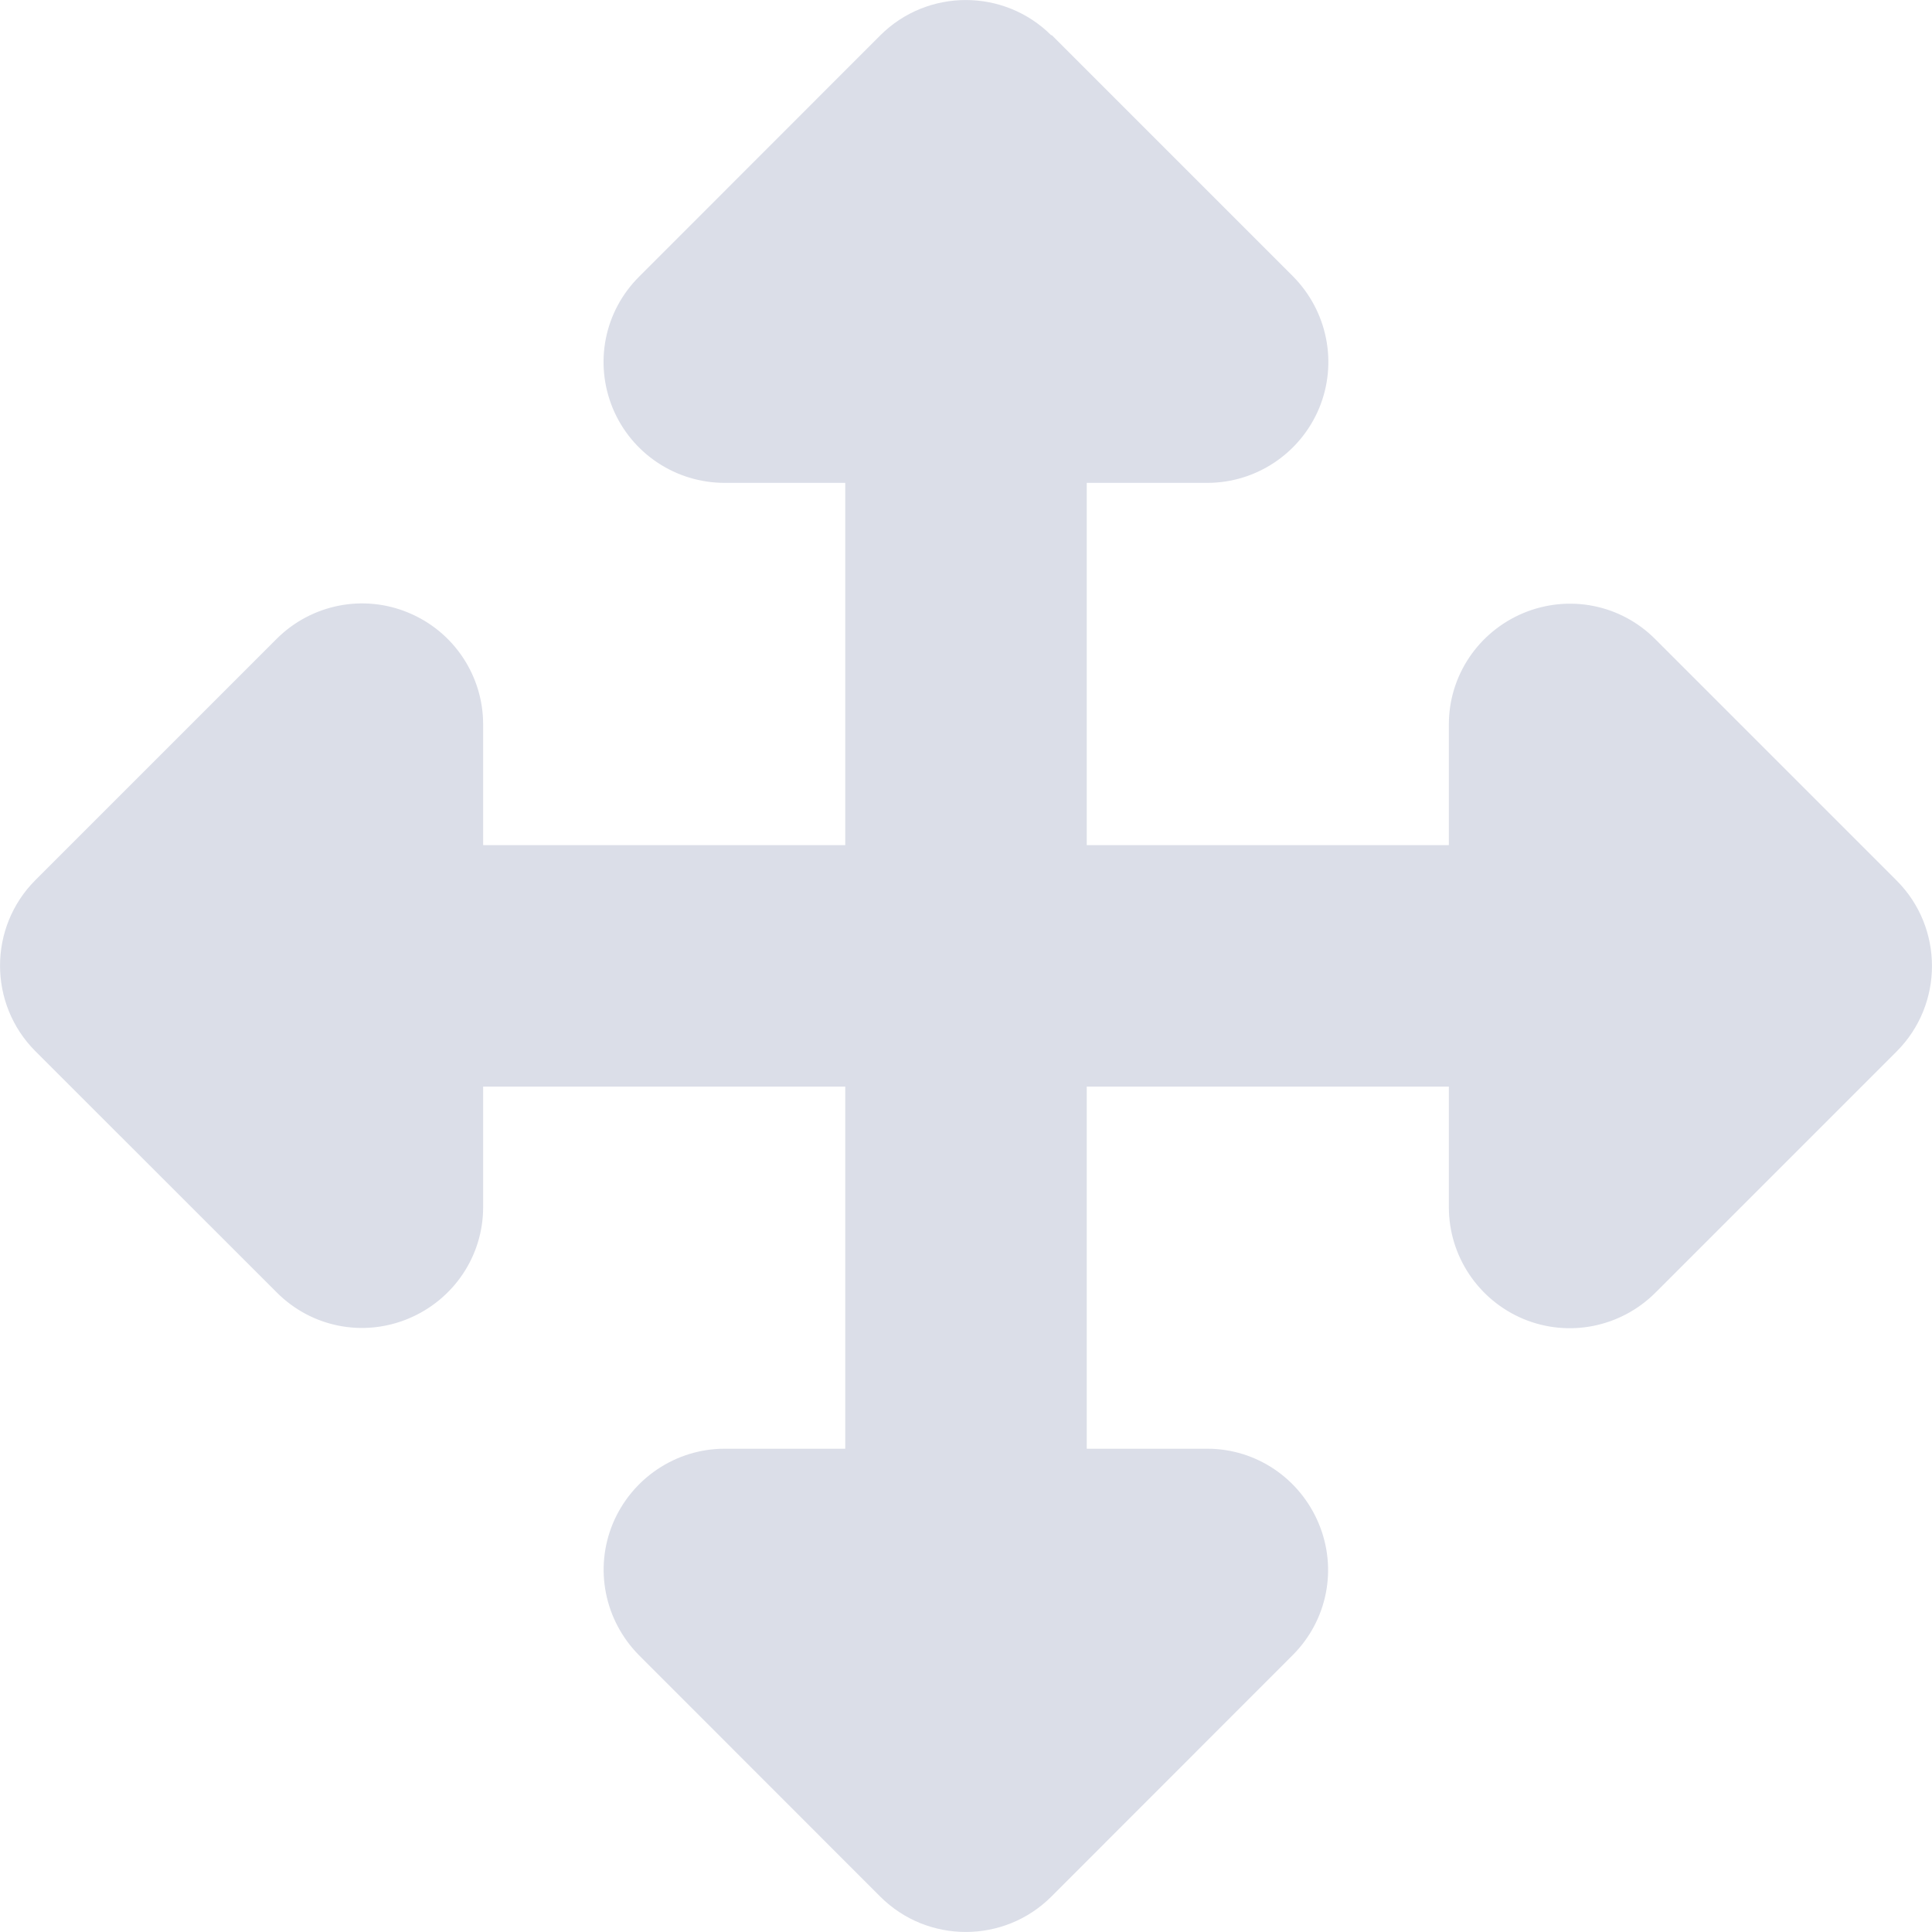
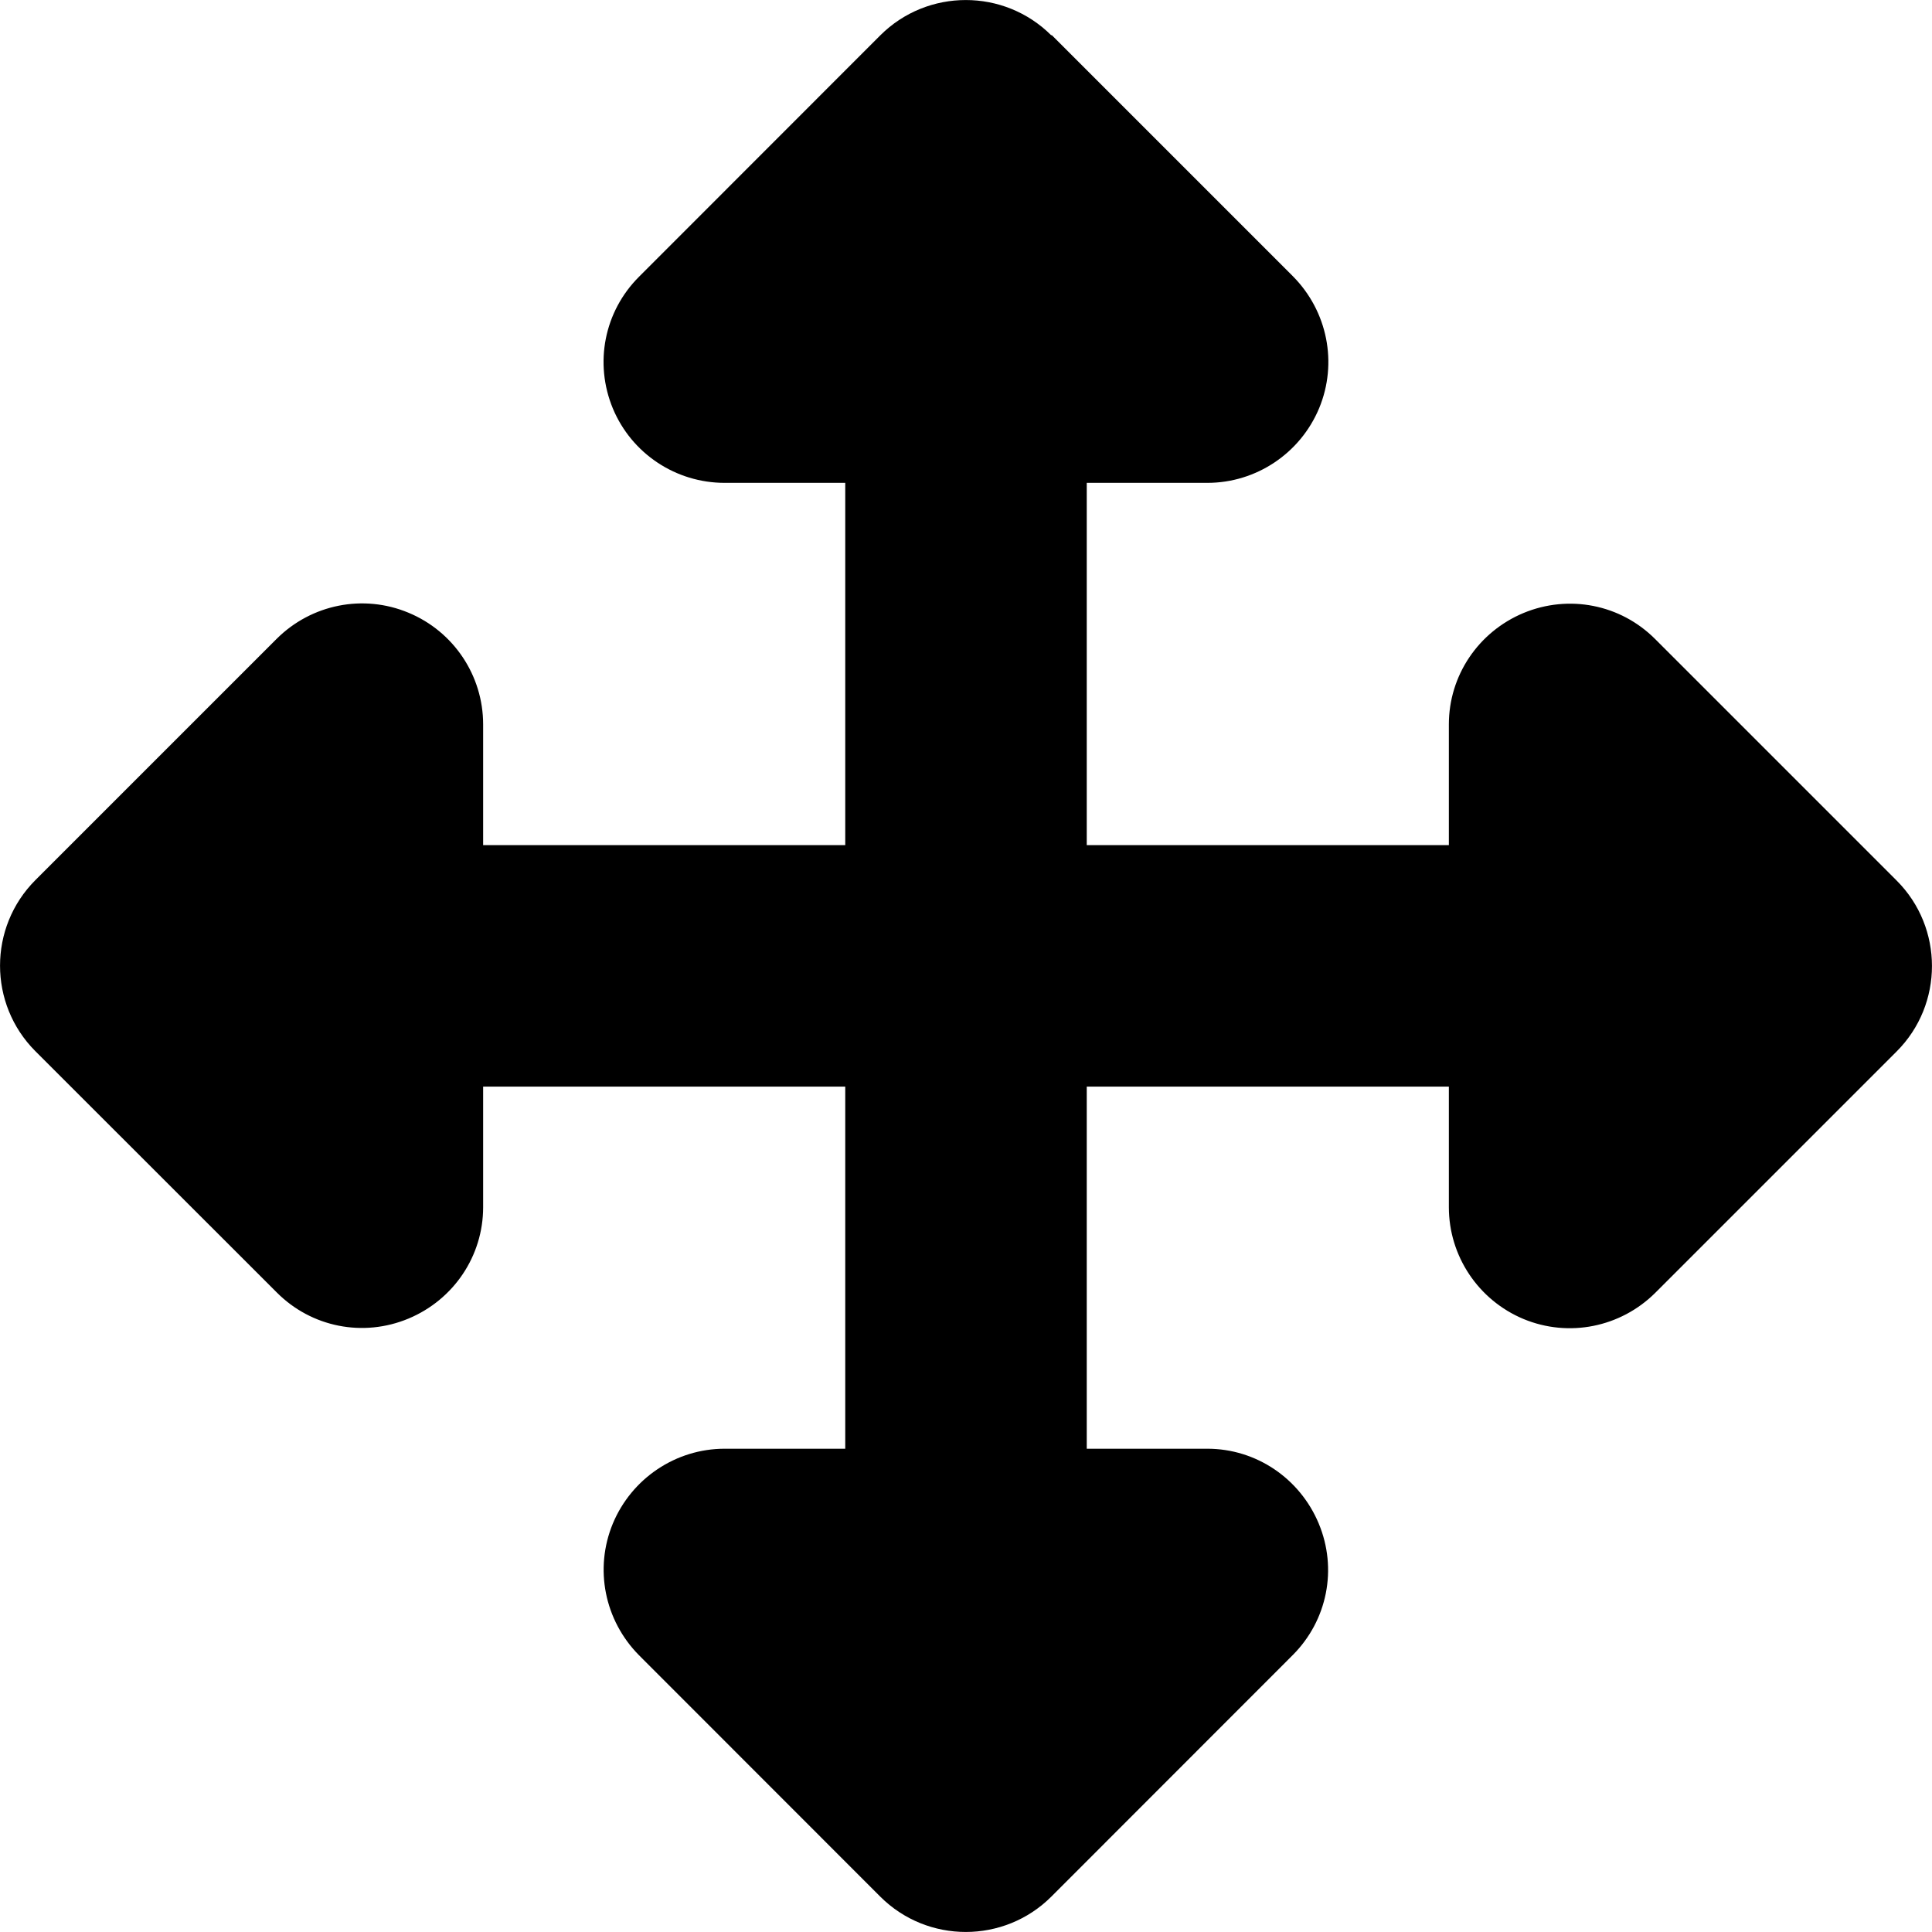
<svg xmlns="http://www.w3.org/2000/svg" width="14" height="14" viewBox="0 0 14 14" fill="none">
-   <path d="M7.618 0.256C7.276 -0.085 6.721 -0.085 6.379 0.256L4.63 2.006C4.378 2.258 4.305 2.632 4.441 2.96C4.578 3.288 4.898 3.499 5.251 3.499H6.125V6.124H3.501V5.249C3.501 4.896 3.288 4.576 2.96 4.44C2.632 4.303 2.257 4.379 2.006 4.628L0.256 6.378C-0.085 6.72 -0.085 7.275 0.256 7.617L2.006 9.366C2.257 9.618 2.632 9.692 2.96 9.555C3.288 9.418 3.501 9.101 3.501 8.748V7.874H6.125V10.498H5.251C4.898 10.498 4.578 10.712 4.441 11.04C4.305 11.368 4.381 11.742 4.63 11.994L6.379 13.744C6.721 14.085 7.276 14.085 7.618 13.744L9.367 11.994C9.619 11.742 9.693 11.368 9.556 11.04C9.419 10.712 9.102 10.498 8.749 10.498H7.875V7.874H10.499V8.748C10.499 9.101 10.712 9.421 11.04 9.558C11.368 9.694 11.743 9.618 11.994 9.369L13.744 7.619C14.085 7.278 14.085 6.722 13.744 6.381L11.994 4.631C11.743 4.379 11.368 4.306 11.04 4.442C10.712 4.579 10.499 4.896 10.499 5.249V6.124H7.875V3.499H8.749C9.102 3.499 9.422 3.286 9.559 2.958C9.695 2.63 9.619 2.255 9.37 2.003L7.621 0.254L7.618 0.256Z" fill="#DBDEE8" />
+   <path d="M7.618 0.256C7.276 -0.085 6.721 -0.085 6.379 0.256L4.63 2.006C4.378 2.258 4.305 2.632 4.441 2.96C4.578 3.288 4.898 3.499 5.251 3.499H6.125V6.124H3.501V5.249C3.501 4.896 3.288 4.576 2.96 4.44C2.632 4.303 2.257 4.379 2.006 4.628L0.256 6.378C-0.085 6.72 -0.085 7.275 0.256 7.617L2.006 9.366C2.257 9.618 2.632 9.692 2.96 9.555C3.288 9.418 3.501 9.101 3.501 8.748V7.874H6.125V10.498H5.251C4.898 10.498 4.578 10.712 4.441 11.04C4.305 11.368 4.381 11.742 4.63 11.994L6.379 13.744C6.721 14.085 7.276 14.085 7.618 13.744L9.367 11.994C9.619 11.742 9.693 11.368 9.556 11.04C9.419 10.712 9.102 10.498 8.749 10.498H7.875V7.874H10.499V8.748C10.499 9.101 10.712 9.421 11.04 9.558C11.368 9.694 11.743 9.618 11.994 9.369L13.744 7.619C14.085 7.278 14.085 6.722 13.744 6.381L11.994 4.631C11.743 4.379 11.368 4.306 11.04 4.442C10.712 4.579 10.499 4.896 10.499 5.249V6.124H7.875V3.499H8.749C9.102 3.499 9.422 3.286 9.559 2.958C9.695 2.63 9.619 2.255 9.37 2.003L7.621 0.254L7.618 0.256Z" fill="currentColor" />
</svg>
